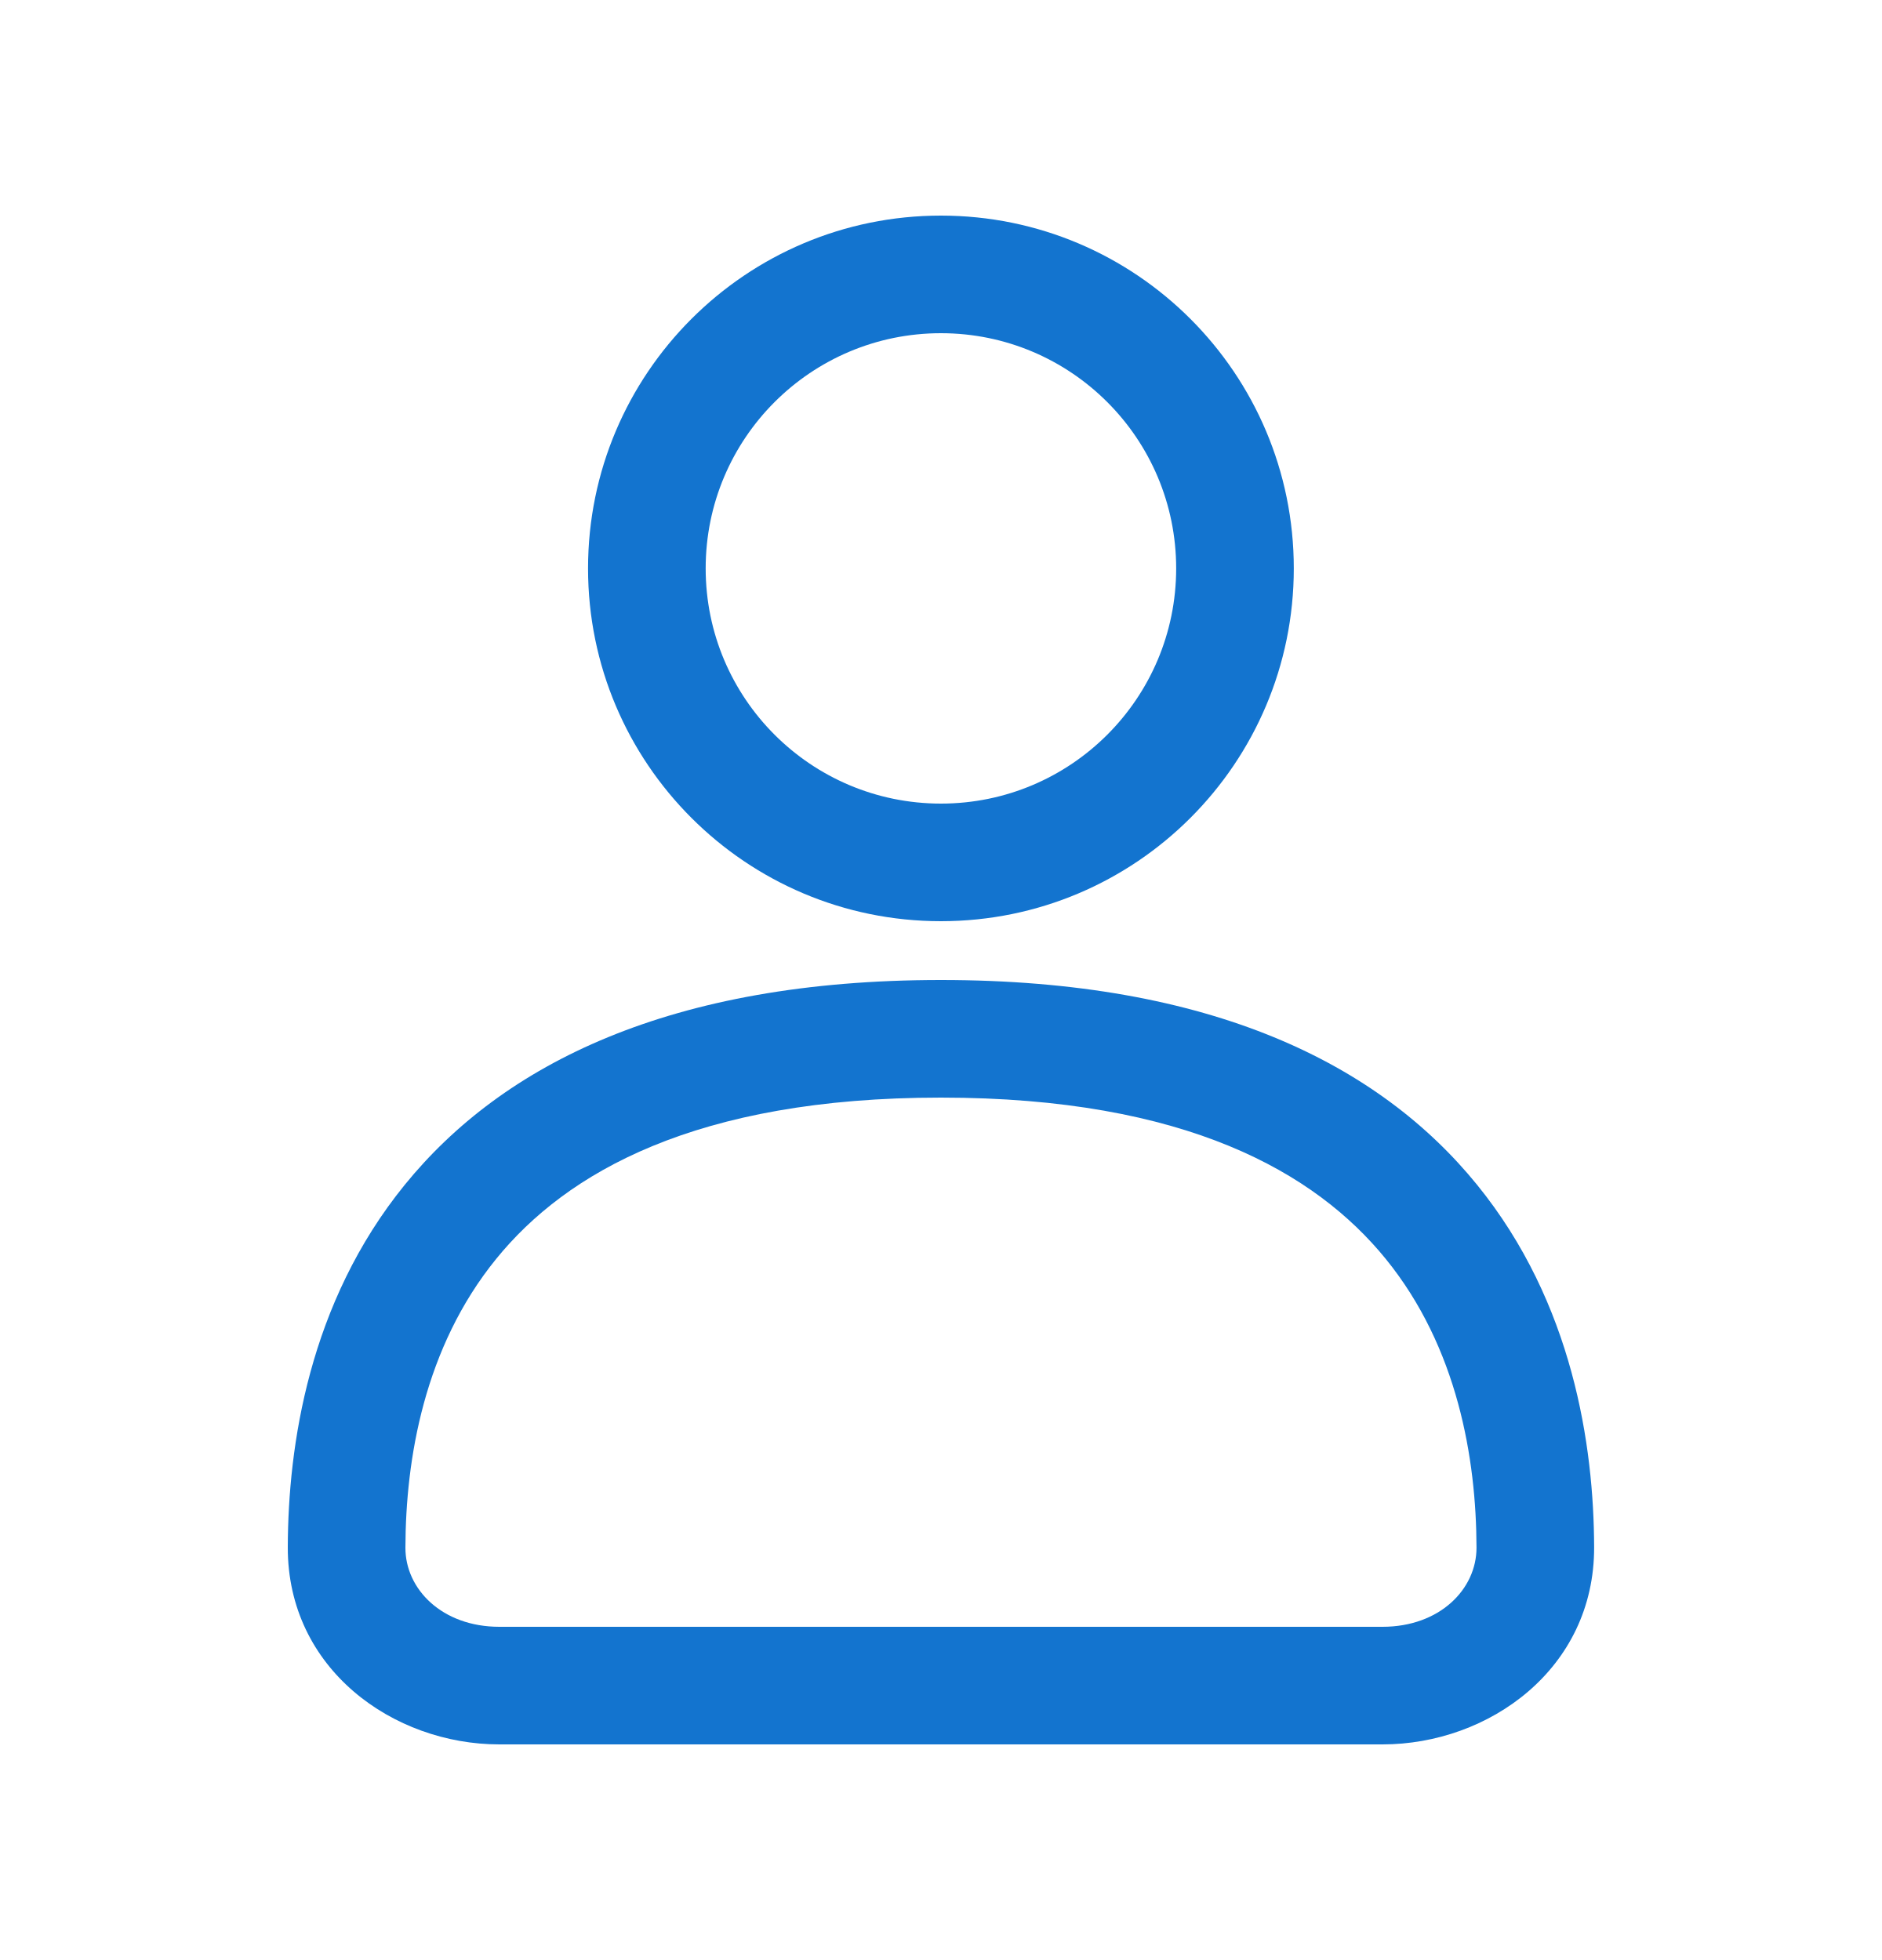
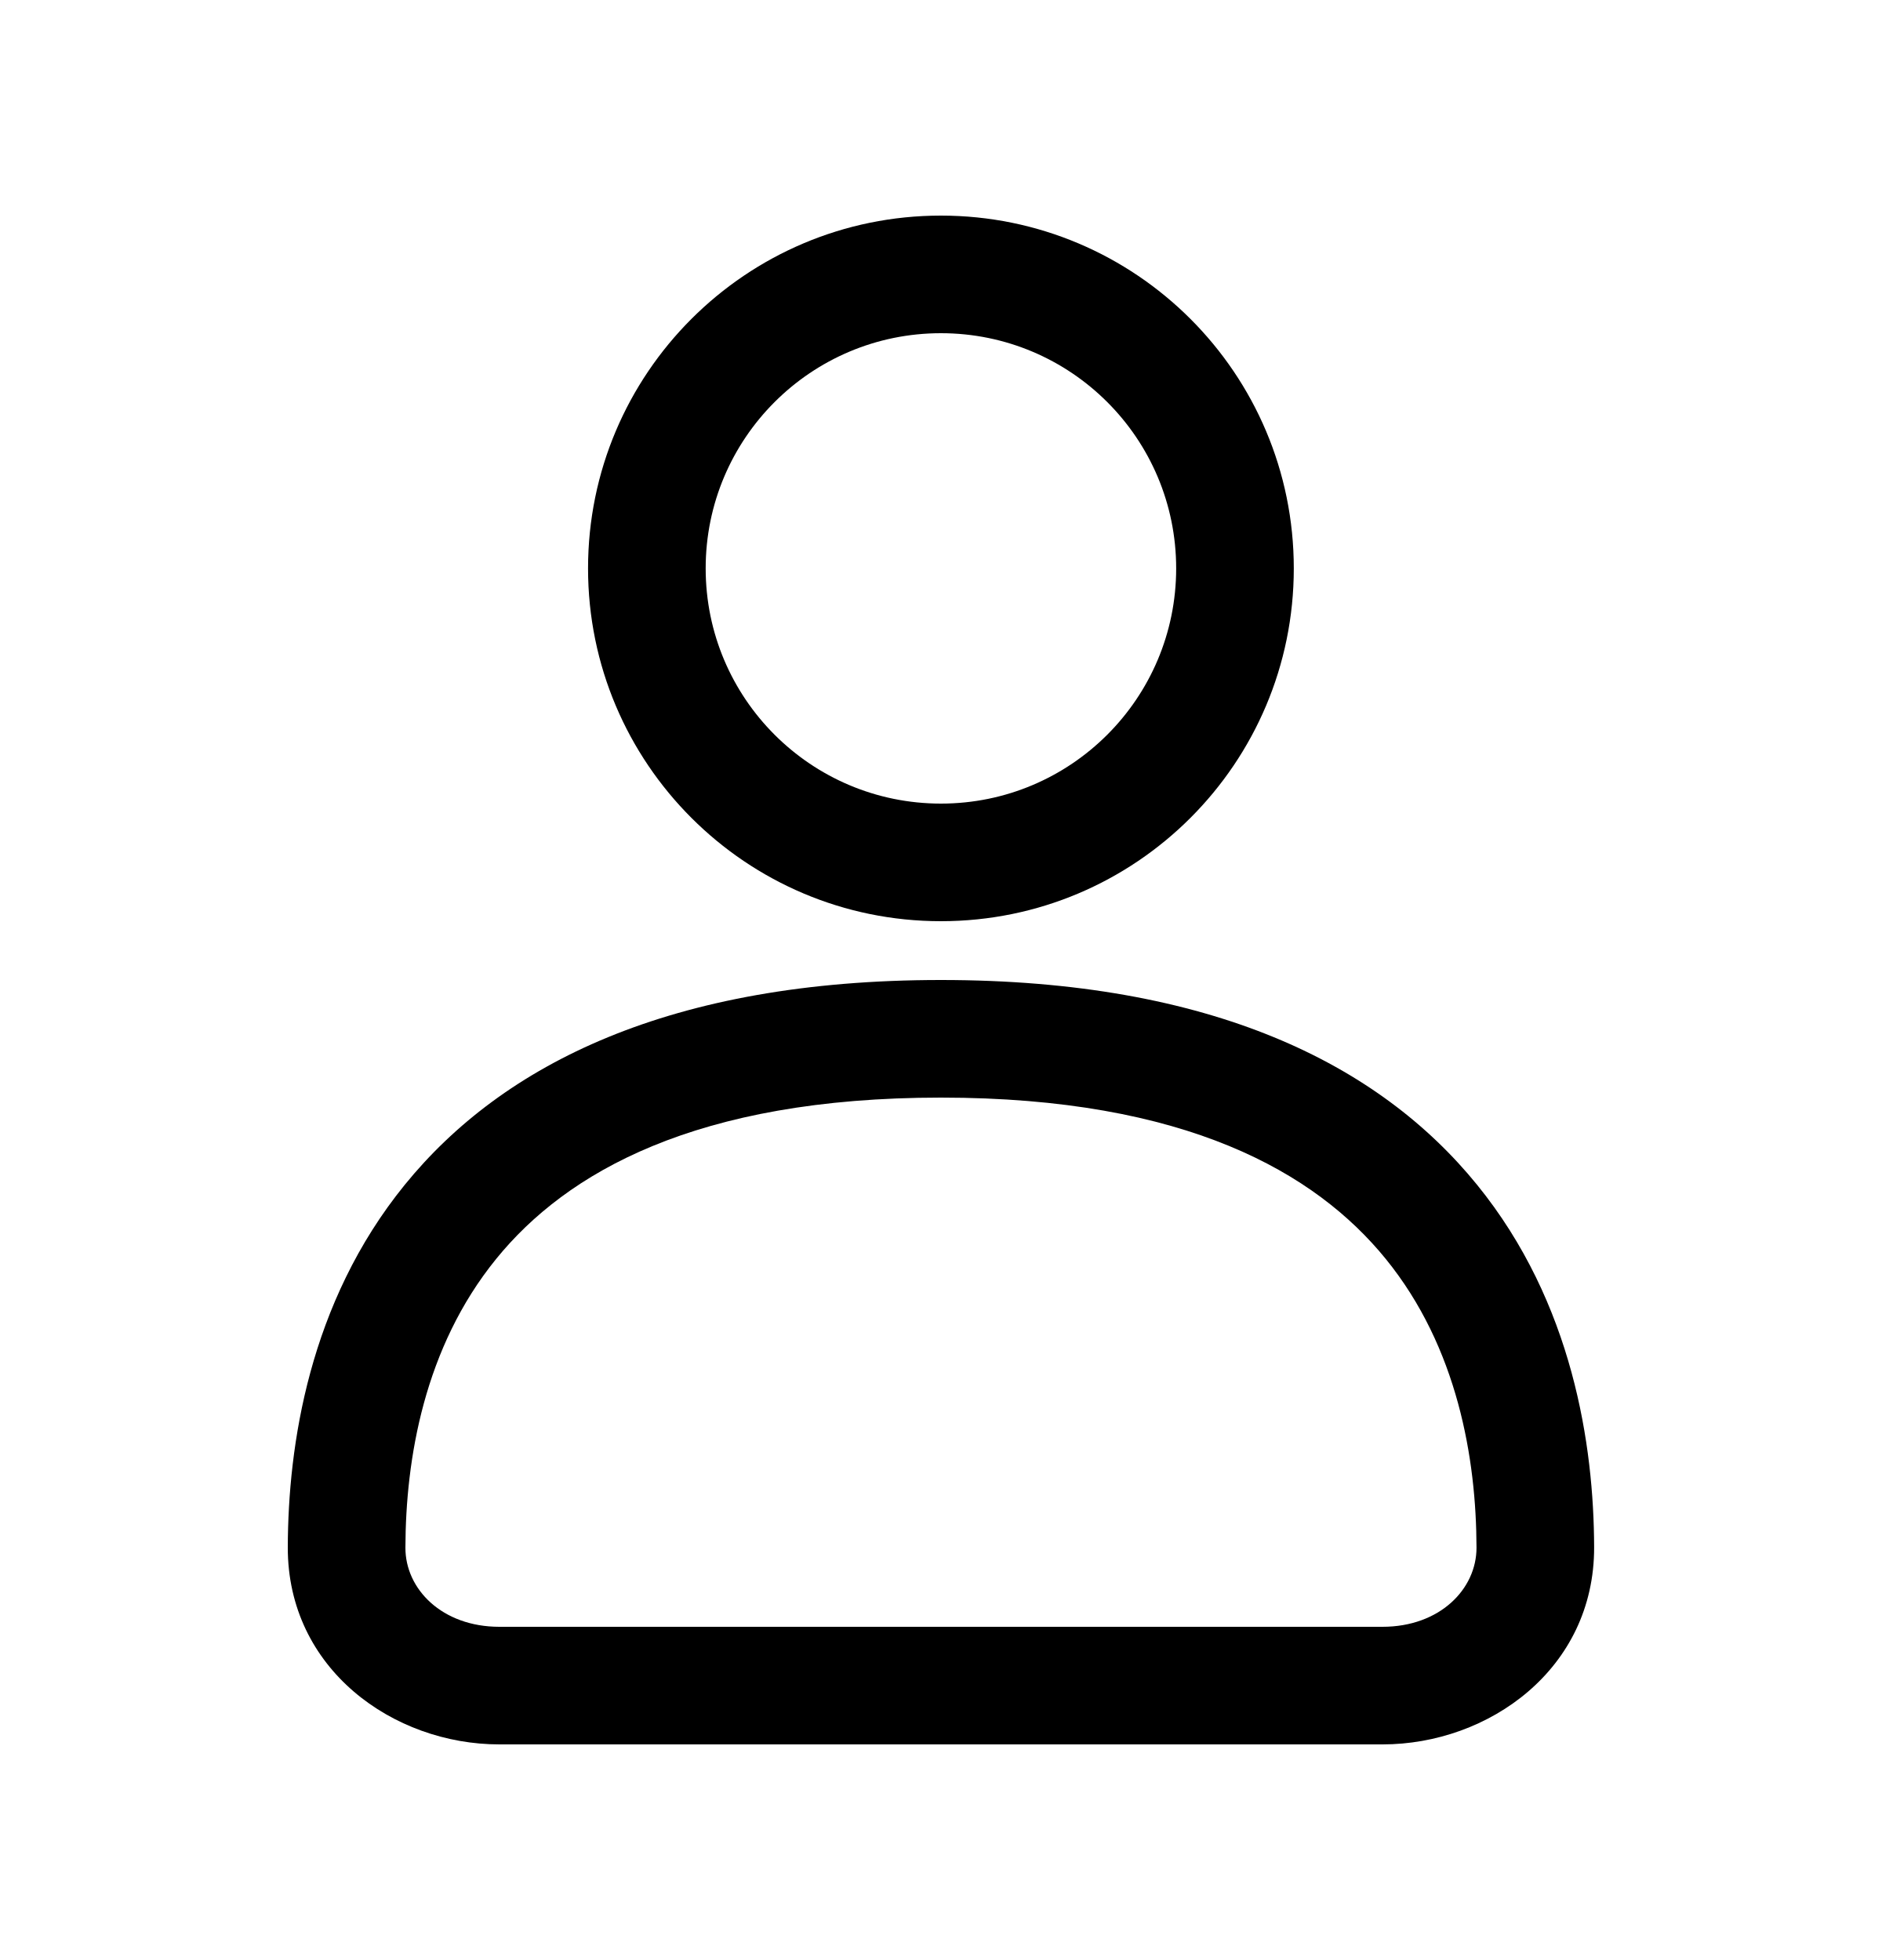
- <svg xmlns="http://www.w3.org/2000/svg" width="24" height="25" viewBox="0 0 24 25" fill="none">
-   <path fill-rule="evenodd" clip-rule="evenodd" d="M11.999 2.75C9.514 2.75 7.499 4.765 7.499 7.25C7.499 9.735 9.514 11.75 11.999 11.75C14.485 11.75 16.499 9.735 16.499 7.25C16.499 4.765 14.485 2.75 11.999 2.75ZM8.999 7.25C8.999 5.593 10.342 4.25 11.999 4.25C13.656 4.25 14.999 5.593 14.999 7.25C14.999 8.907 13.656 10.25 11.999 10.25C10.342 10.25 8.999 8.907 8.999 7.25Z" fill="#1374CF" />
-   <path fill-rule="evenodd" clip-rule="evenodd" d="M11.999 12.5C8.547 12.5 6.412 13.574 5.162 15.112C3.937 16.62 3.674 18.442 3.67 19.735C3.666 21.29 5.017 22.25 6.368 22.25H17.63C18.982 22.25 20.333 21.29 20.329 19.735C20.325 18.442 20.061 16.62 18.836 15.112C17.587 13.574 15.452 12.5 11.999 12.5ZM5.17 19.74C5.173 18.61 5.409 17.188 6.327 16.058C7.22 14.958 8.872 14 11.999 14C15.127 14 16.778 14.958 17.672 16.058C18.59 17.188 18.826 18.61 18.829 19.74C18.83 20.269 18.361 20.75 17.63 20.75H6.368C5.637 20.75 5.168 20.269 5.17 19.74Z" fill="#1374CF" />
+ <svg xmlns="http://www.w3.org/2000/svg" width="24" height="25" viewBox="0 0 24 25">
+   <path class="path" fill-rule="evenodd" clip-rule="evenodd" d="M11.999 2.75C9.514 2.75 7.499 4.765 7.499 7.25C7.499 9.735 9.514 11.75 11.999 11.75C14.485 11.75 16.499 9.735 16.499 7.25C16.499 4.765 14.485 2.75 11.999 2.75ZM8.999 7.25C8.999 5.593 10.342 4.25 11.999 4.25C13.656 4.25 14.999 5.593 14.999 7.25C14.999 8.907 13.656 10.25 11.999 10.25C10.342 10.25 8.999 8.907 8.999 7.25Z" />
+   <path class="path" fill-rule="evenodd" clip-rule="evenodd" d="M11.999 12.5C8.547 12.5 6.412 13.574 5.162 15.112C3.937 16.62 3.674 18.442 3.67 19.735C3.666 21.29 5.017 22.25 6.368 22.25H17.63C18.982 22.25 20.333 21.29 20.329 19.735C20.325 18.442 20.061 16.62 18.836 15.112C17.587 13.574 15.452 12.5 11.999 12.5ZM5.17 19.74C5.173 18.61 5.409 17.188 6.327 16.058C7.22 14.958 8.872 14 11.999 14C15.127 14 16.778 14.958 17.672 16.058C18.59 17.188 18.826 18.61 18.829 19.74C18.83 20.269 18.361 20.75 17.63 20.75H6.368C5.637 20.75 5.168 20.269 5.17 19.74Z" />
</svg>
